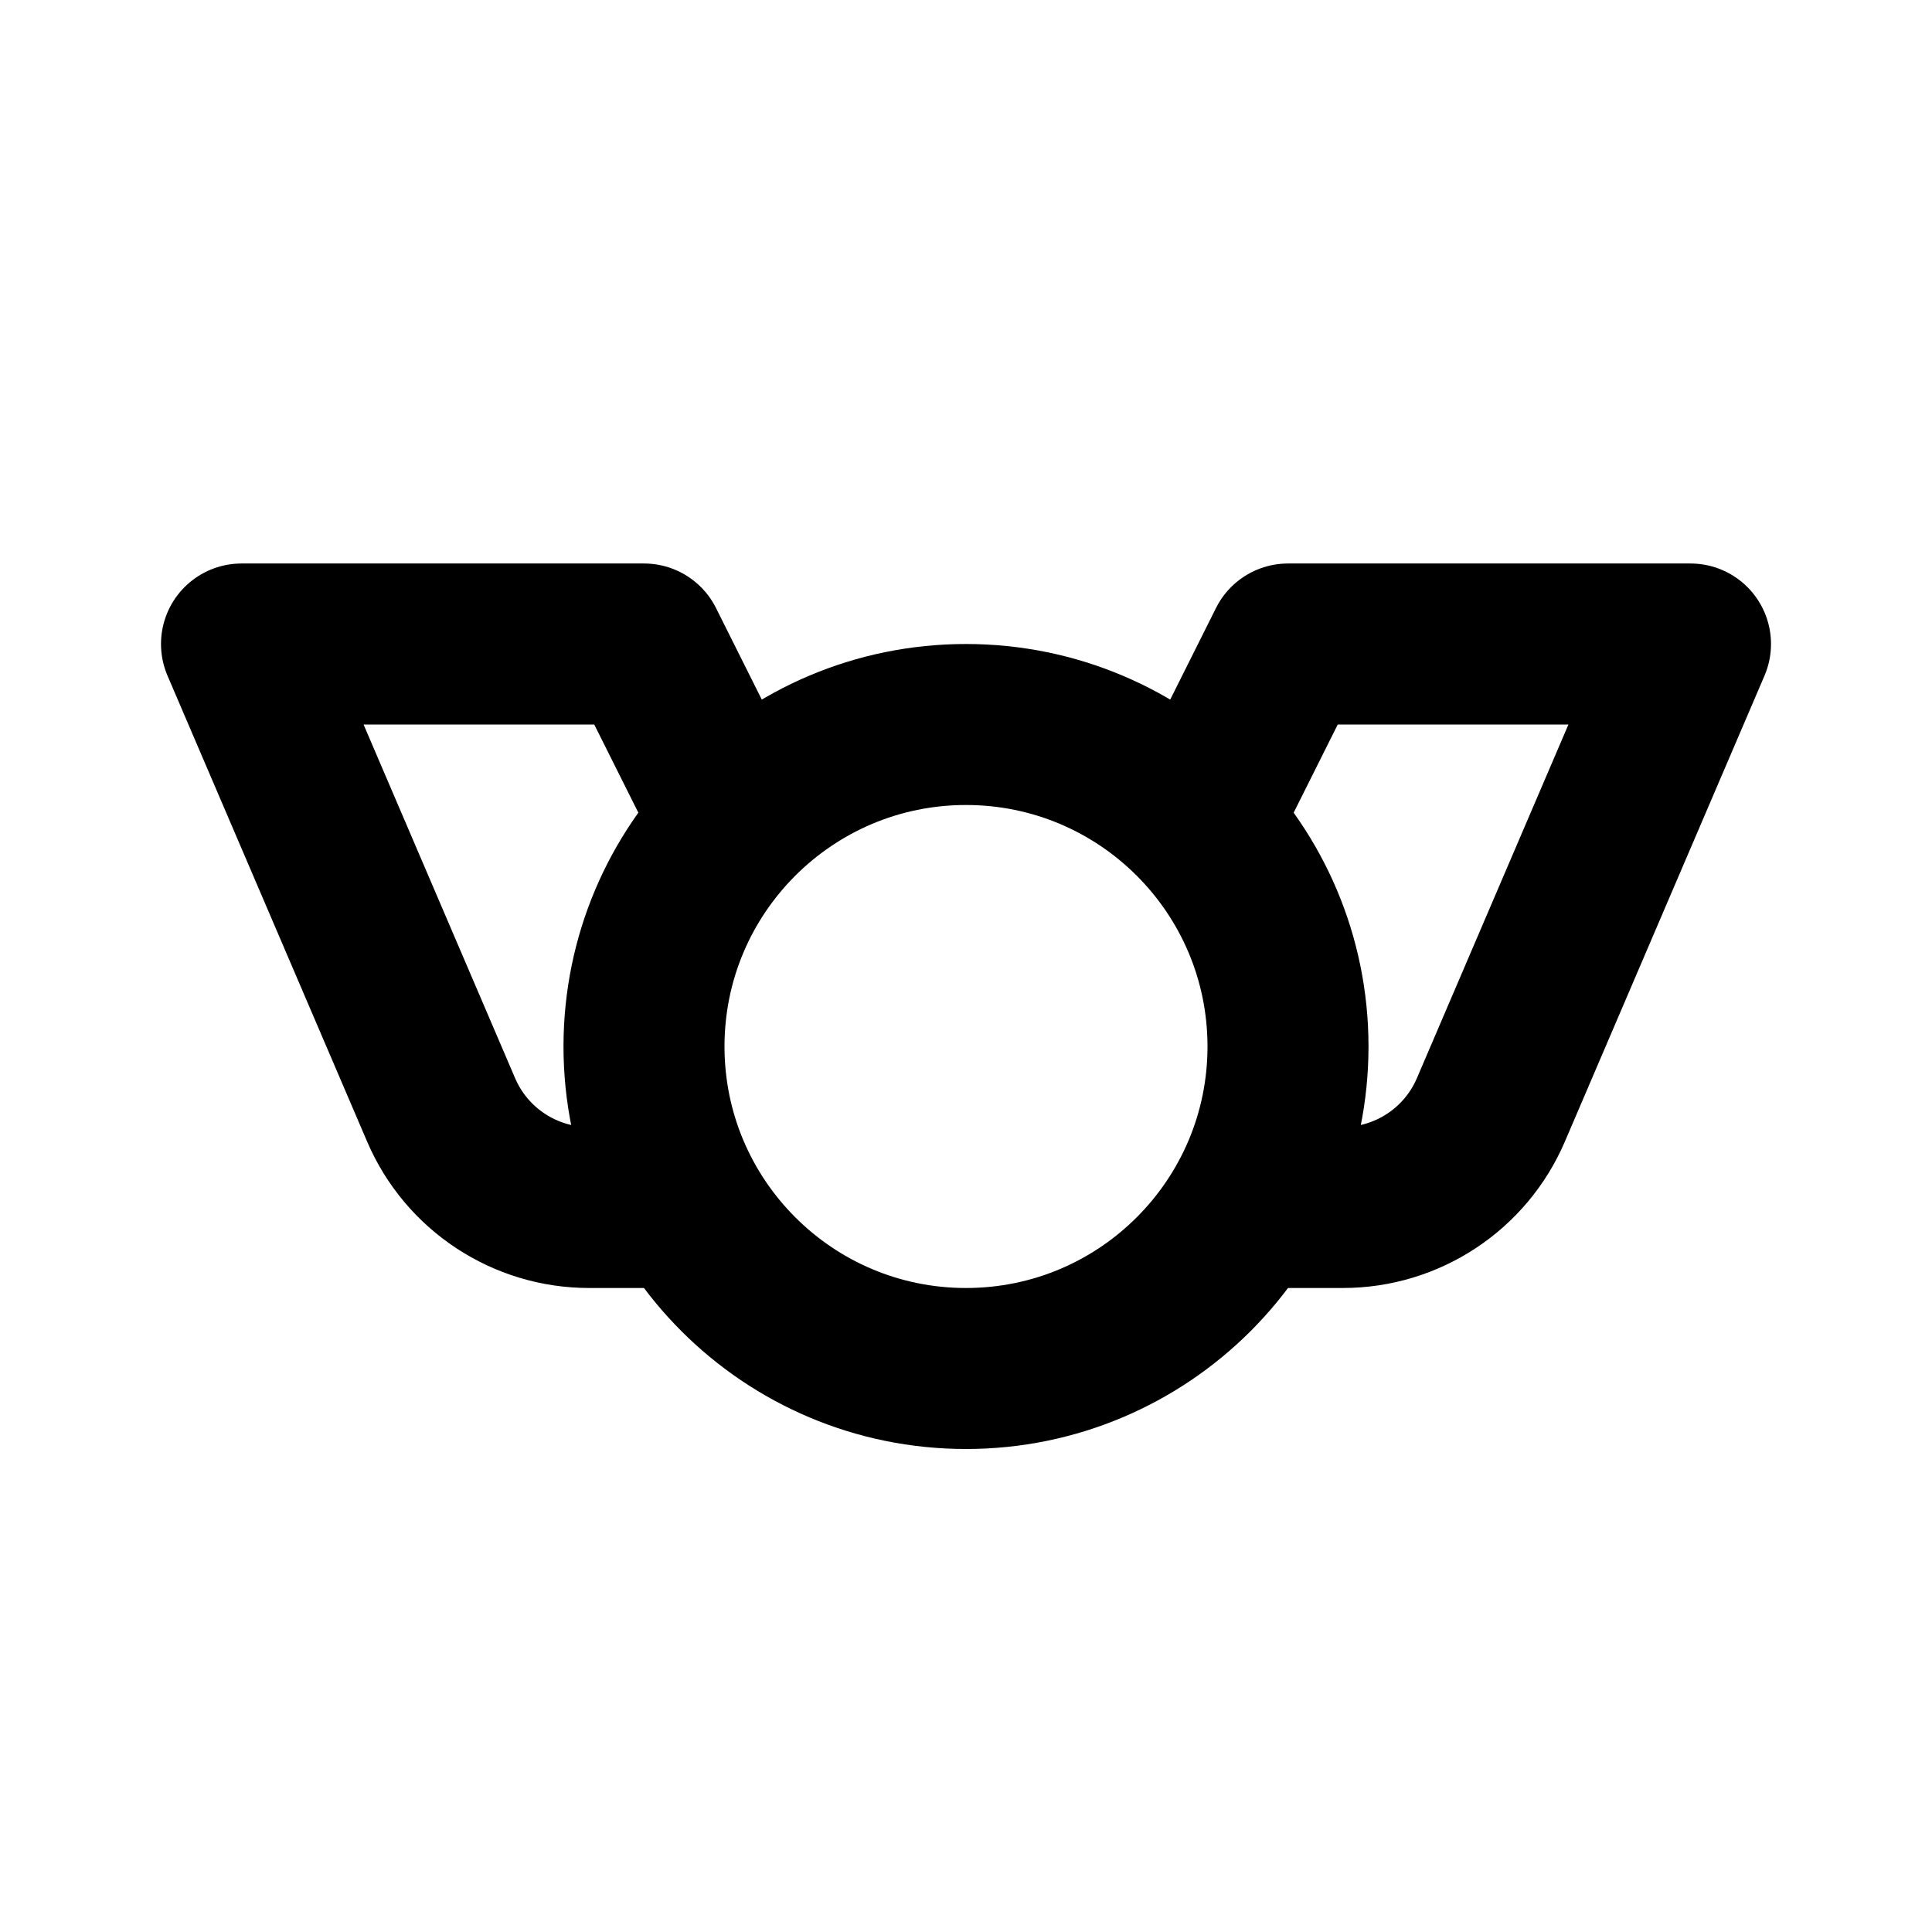
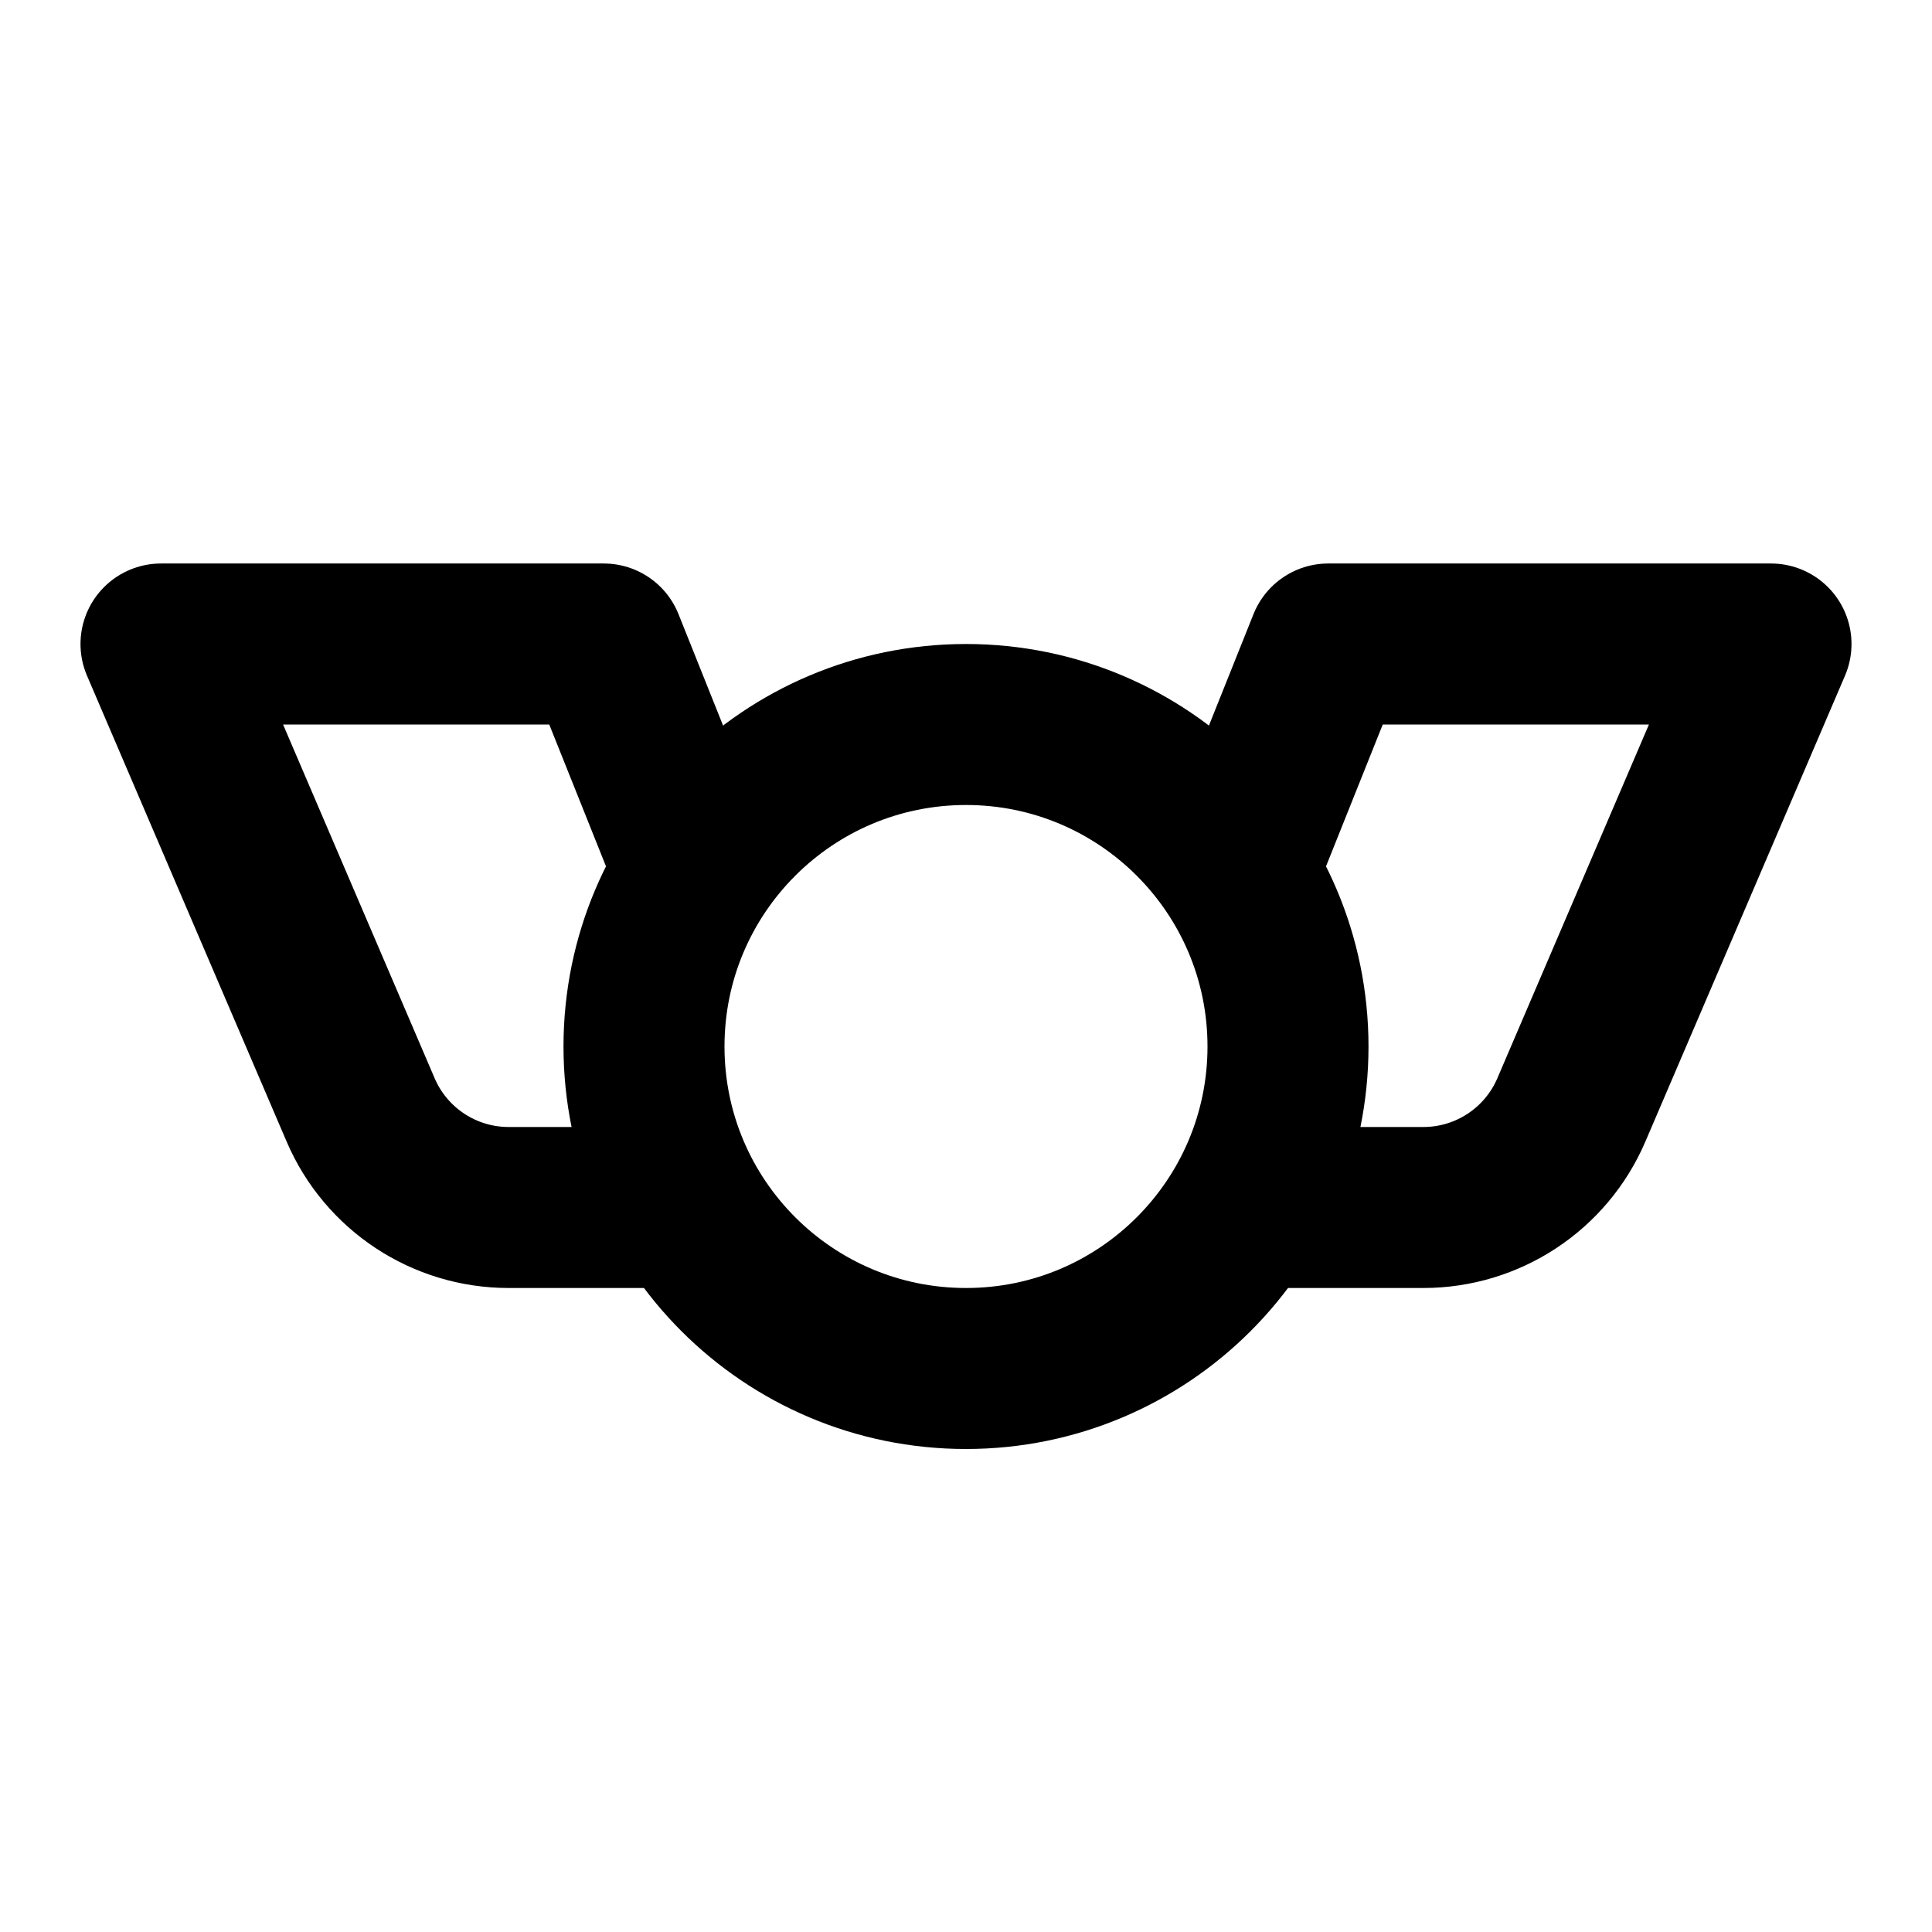
<svg xmlns="http://www.w3.org/2000/svg" class="icon icon-tabler icon-tabler-military-award" width="24" height="24" viewBox="0 0 24 24" stroke-width="2" stroke="currentColor" fill="none" stroke-linecap="round" stroke-linejoin="round">
  <path stroke="none" d="M0 0h24v24H0z" fill="none" />
  <circle cx="12" cy="13" r="4" />
-   <path d="M9 10l-1 -2h-5l2.48 5.788a2 2 0 0 0 1.84 1.212h1.18" />
-   <path d="M15 10l1 -2h5l-2.48 5.788a2 2 0 0 1 -1.84 1.212h-1.18" />
+   <path d="M8.5 10.5l-1 -2.5h-5.5l2.48 5.788a2 2 0 0 0 1.84 1.212h2.18" />
+   <path d="M15.5 10.5l1 -2.5h5.5l-2.48 5.788a2 2 0 0 1 -1.84 1.212h-2.18" />
</svg>
